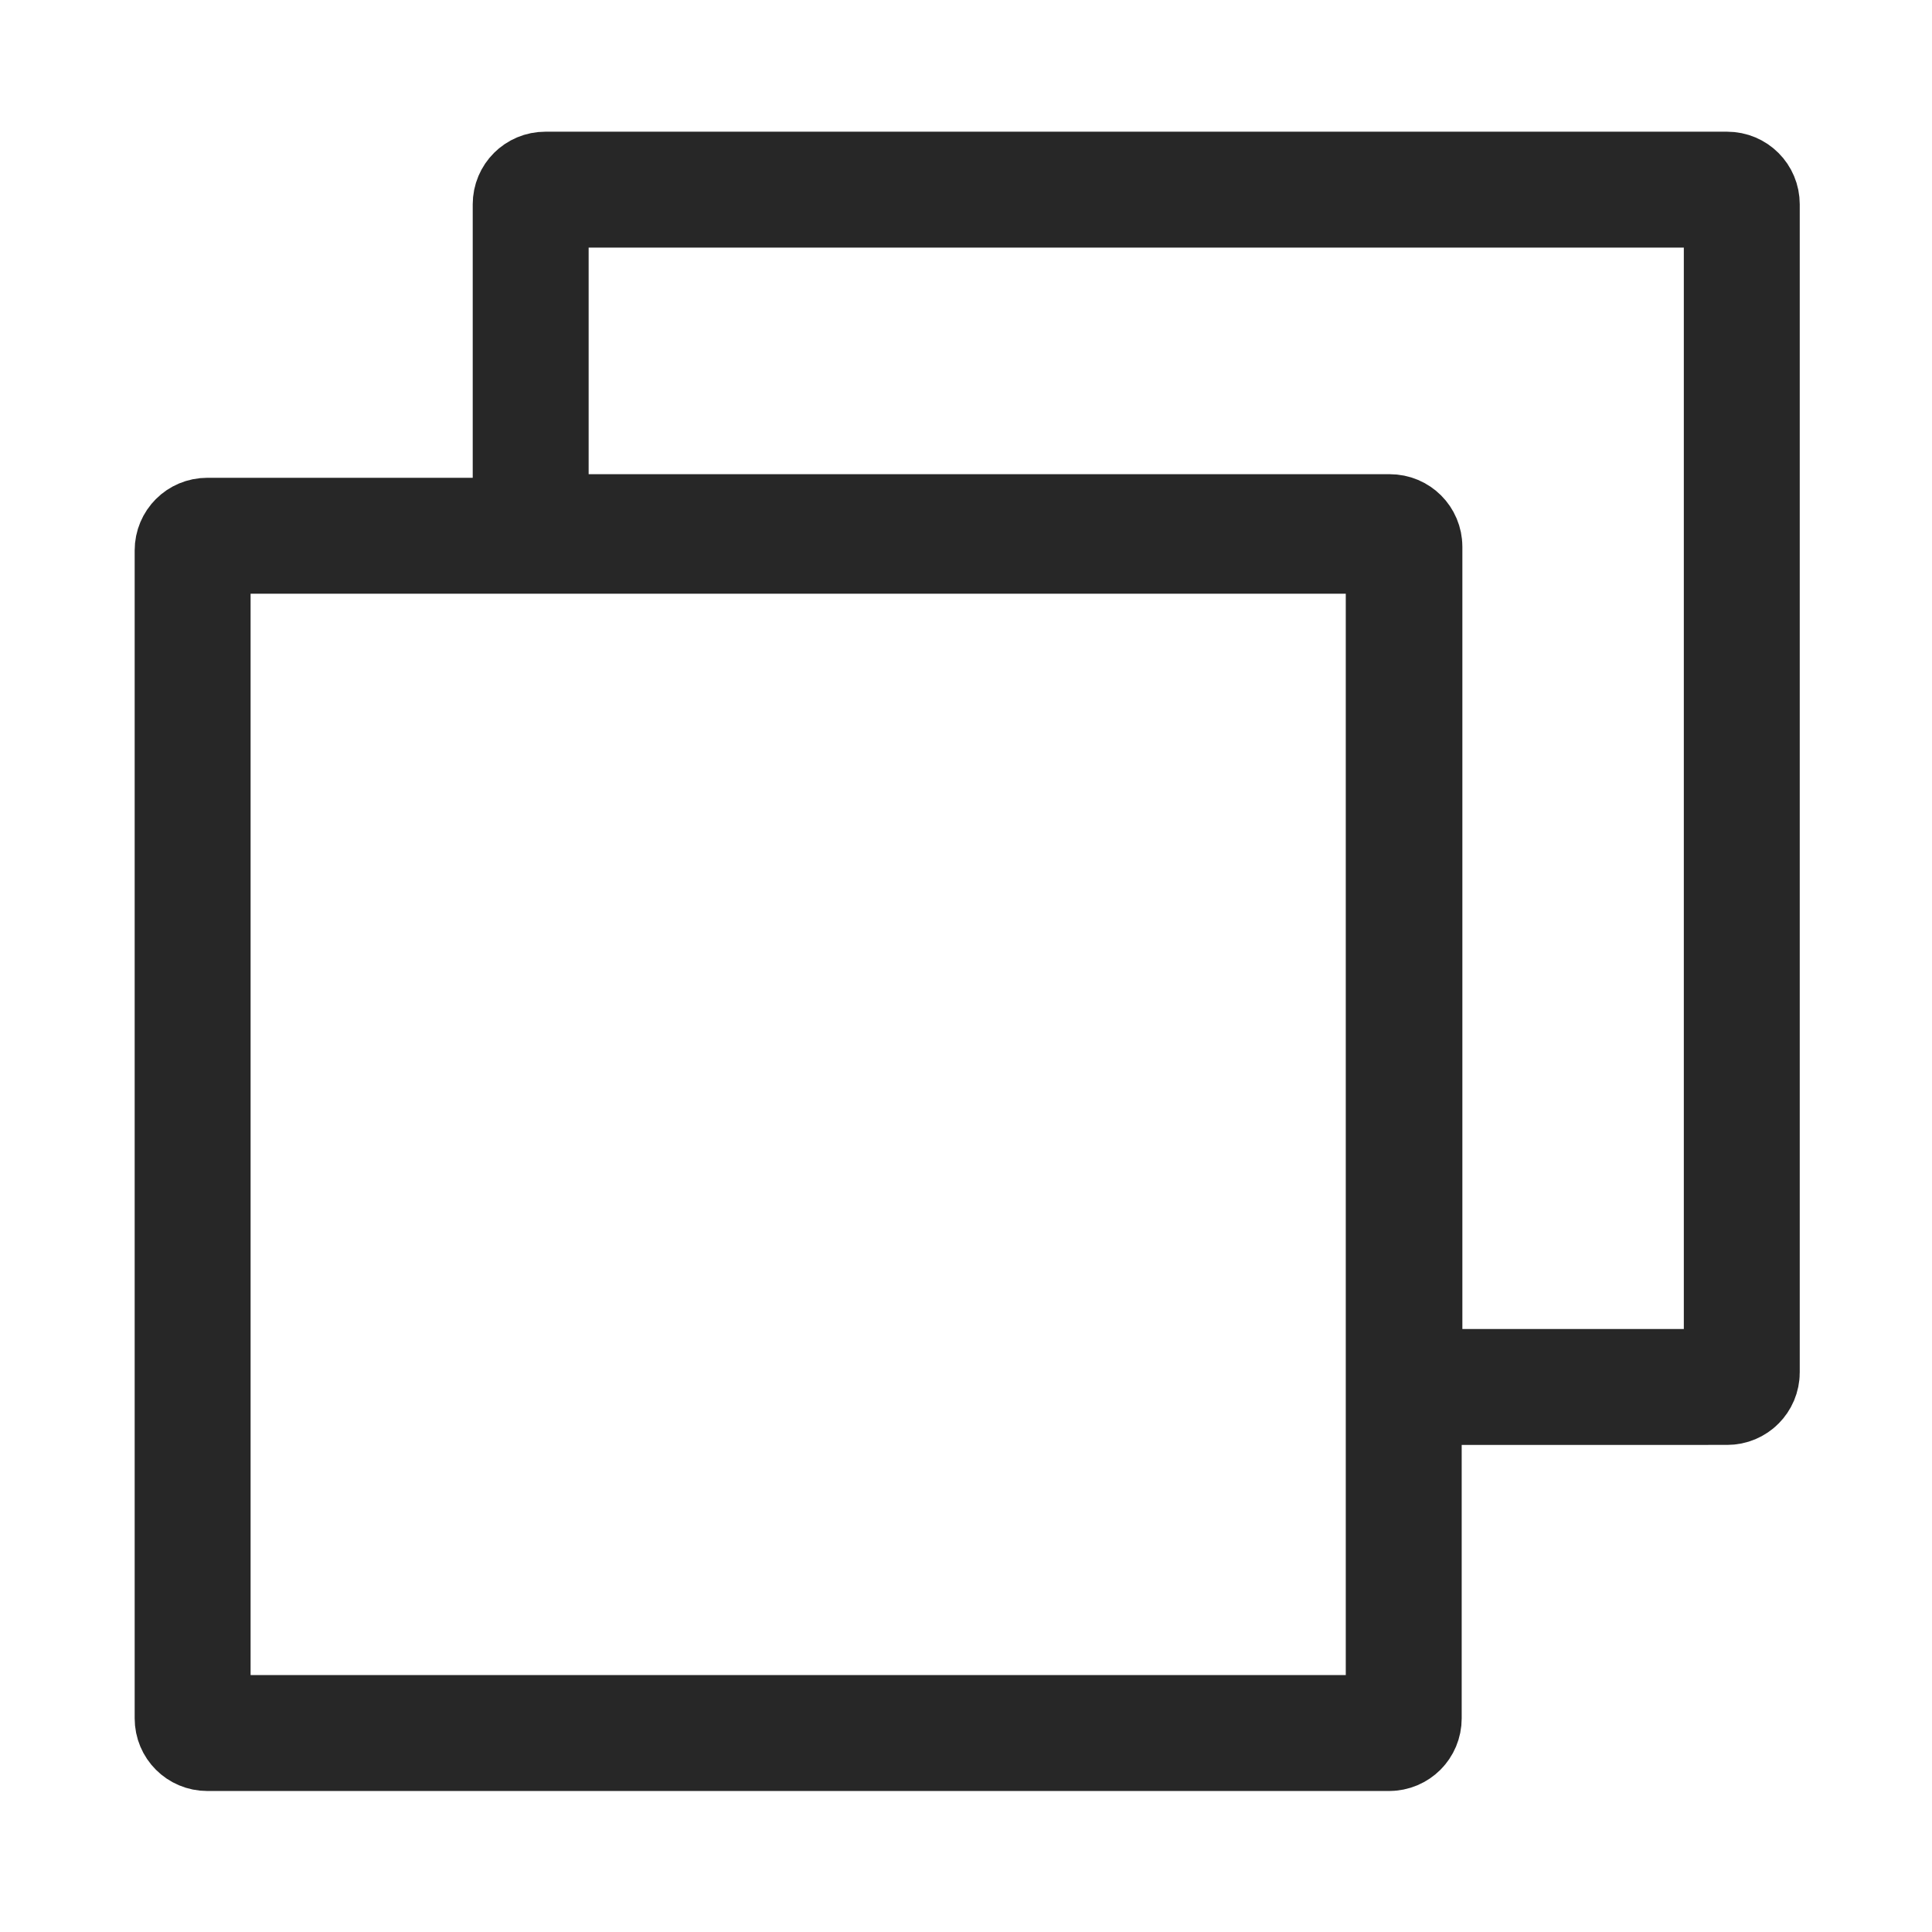
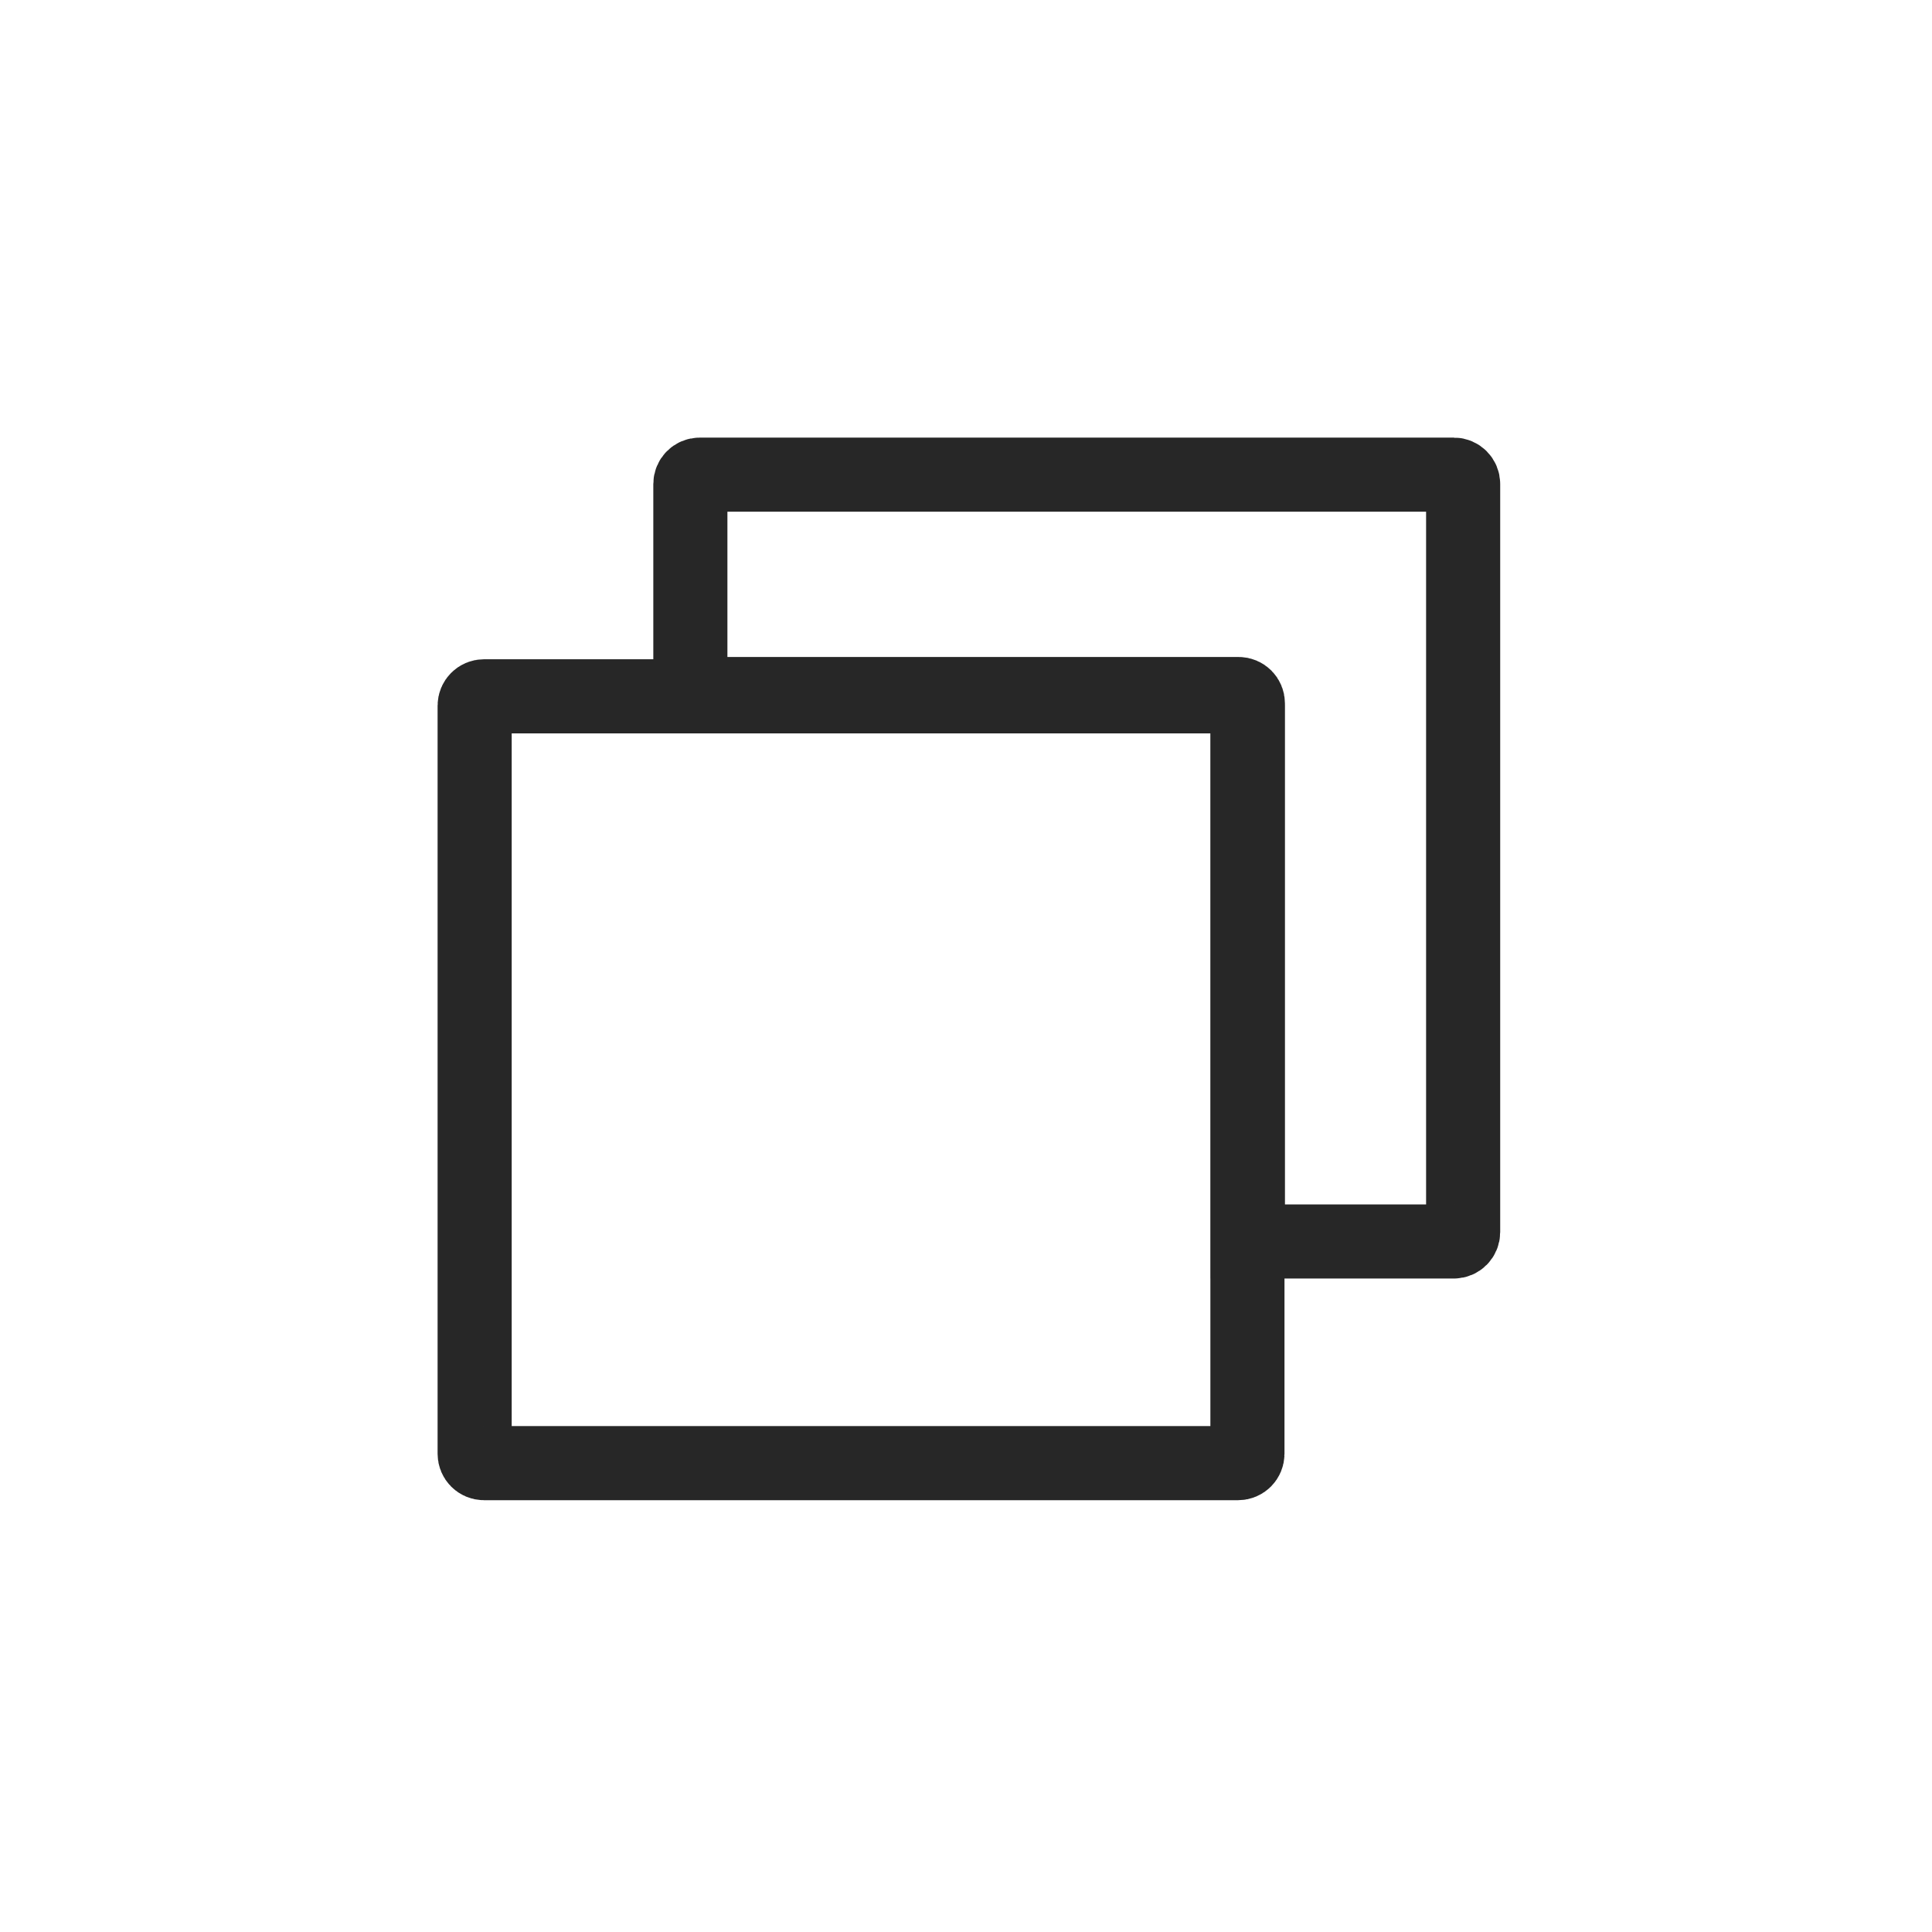
<svg xmlns="http://www.w3.org/2000/svg" width="200mm" height="200mm" viewBox="0 0 200 200" version="1.1" id="svg5">
  <defs id="defs2" />
  <g id="layer1">
-     <path id="rect896" style="fill:none;fill-opacity:0.992;fill-rule:evenodd;stroke:#272727;stroke-width:12;stroke-miterlimit:4;stroke-dasharray:none;stroke-opacity:1" d="m 178.797,143.576 c 0.838,0 1.512,-0.675 1.512,-1.512 V 21.146 c 0,-0.838 -0.674,-1.512 -1.512,-1.512 H 56.448 c -0.838,0 -1.512,0.674 -1.512,1.512 v 33.943 h 88.936 c 0.838,0 1.512,0.675 1.512,1.512 v 86.976 z" />
-     <path style="fill:none;fill-opacity:0.992;fill-rule:evenodd;stroke:#272727;stroke-width:12;stroke-miterlimit:4;stroke-dasharray:none;stroke-opacity:1" d="M 143.802,179.403 H 21.453 c -0.838,0 -1.512,-0.674 -1.512,-1.512 V 56.973 c 0,-0.838 0.674,-1.512 1.512,-1.512 H 143.802 c 0.838,0 1.512,0.674 1.512,1.512 V 177.891 c 0,0.838 -0.674,1.512 -1.512,1.512 z" id="path893-6" />
+     <path id="rect896" style="fill:none;fill-opacity:0.992;fill-rule:evenodd;stroke:#272727;stroke-width:7.671;stroke-miterlimit:4;stroke-dasharray:none;stroke-opacity:1" d="m 150.5,128.518 c 0.534,0 0.964,-0.432 0.964,-0.968 V 50.104 c 0,-0.536 -0.43,-0.968 -0.964,-0.968 h -78.07 c -0.534,0 -0.964,0.432 -0.964,0.968 v 21.74 h 56.749 c 0.534,0 0.965,0.432 0.965,0.968 v 55.706 z" />
+     <path style="fill:none;fill-opacity:0.992;fill-rule:evenodd;stroke:#272727;stroke-width:7.671;stroke-miterlimit:4;stroke-dasharray:none;stroke-opacity:1" d="M 128.17,151.464 H 50.1 c -0.534,0 -0.965,-0.432 -0.965,-0.968 V 73.05 c 0,-0.536 0.43,-0.968 0.965,-0.968 h 78.069 c 0.534,0 0.965,0.432 0.965,0.968 v 77.446 c 0,0.536 -0.43,0.968 -0.965,0.968 z" id="path893-6" />
  </g>
</svg>
